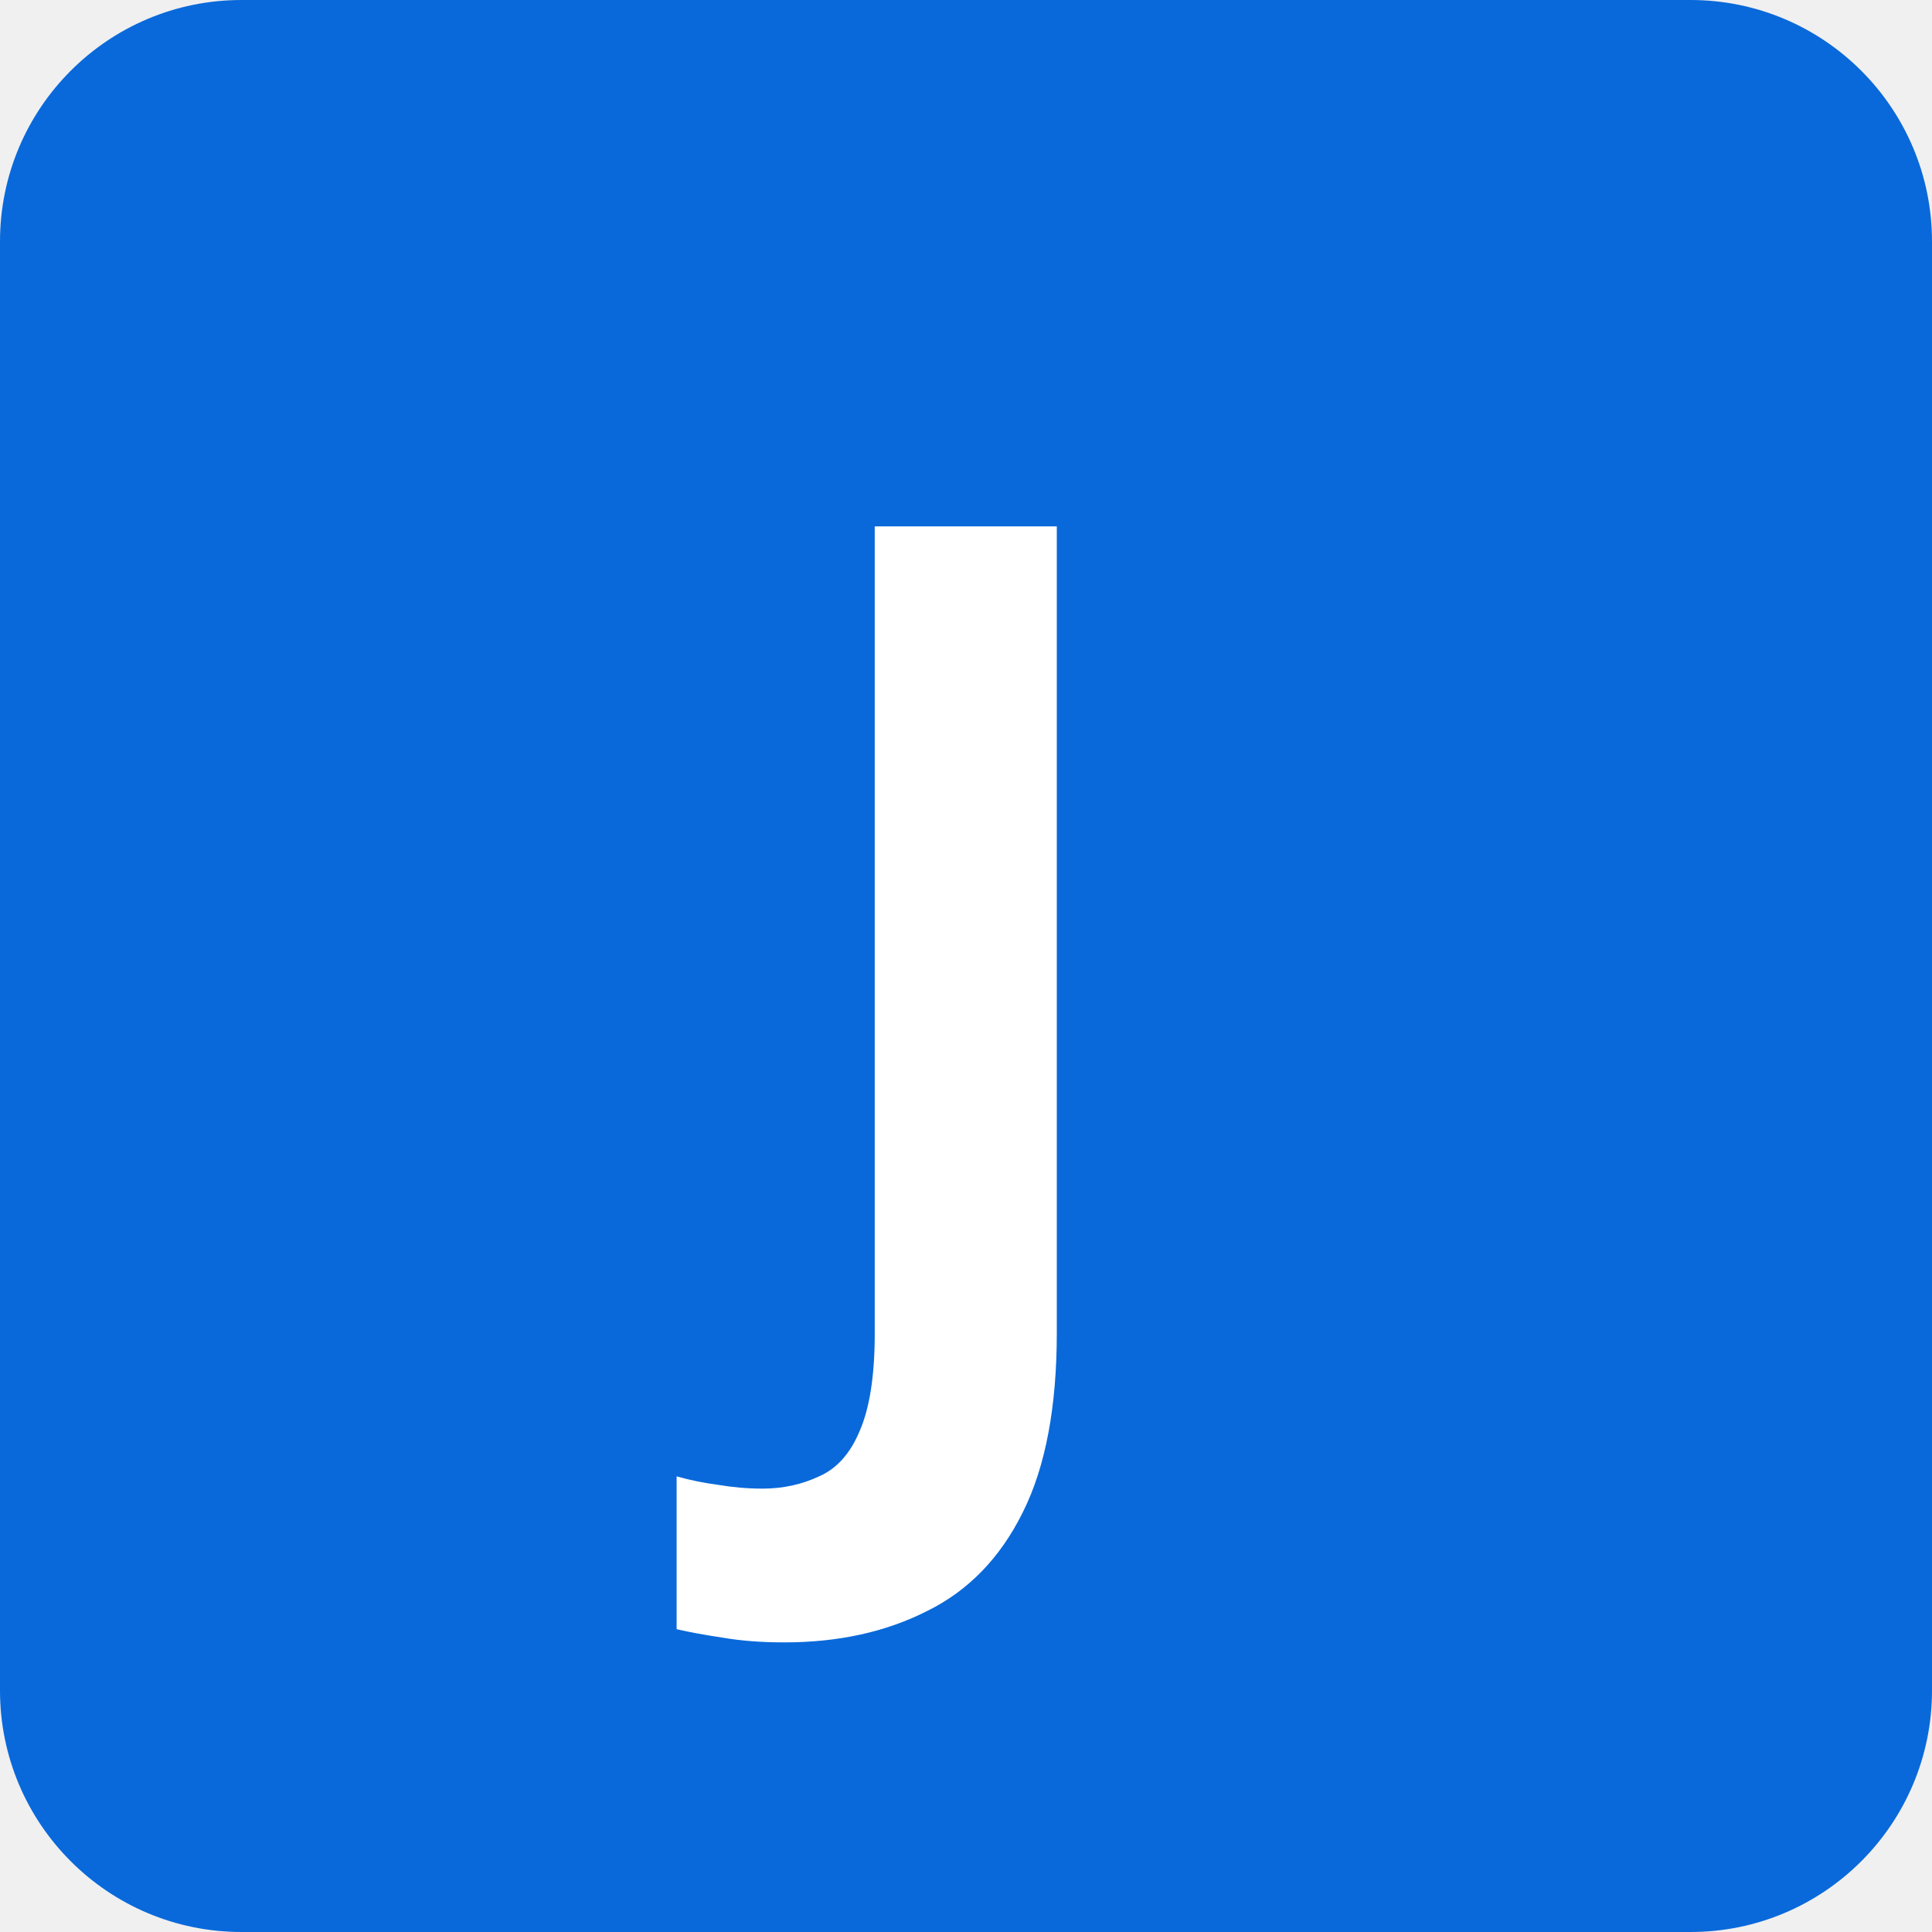
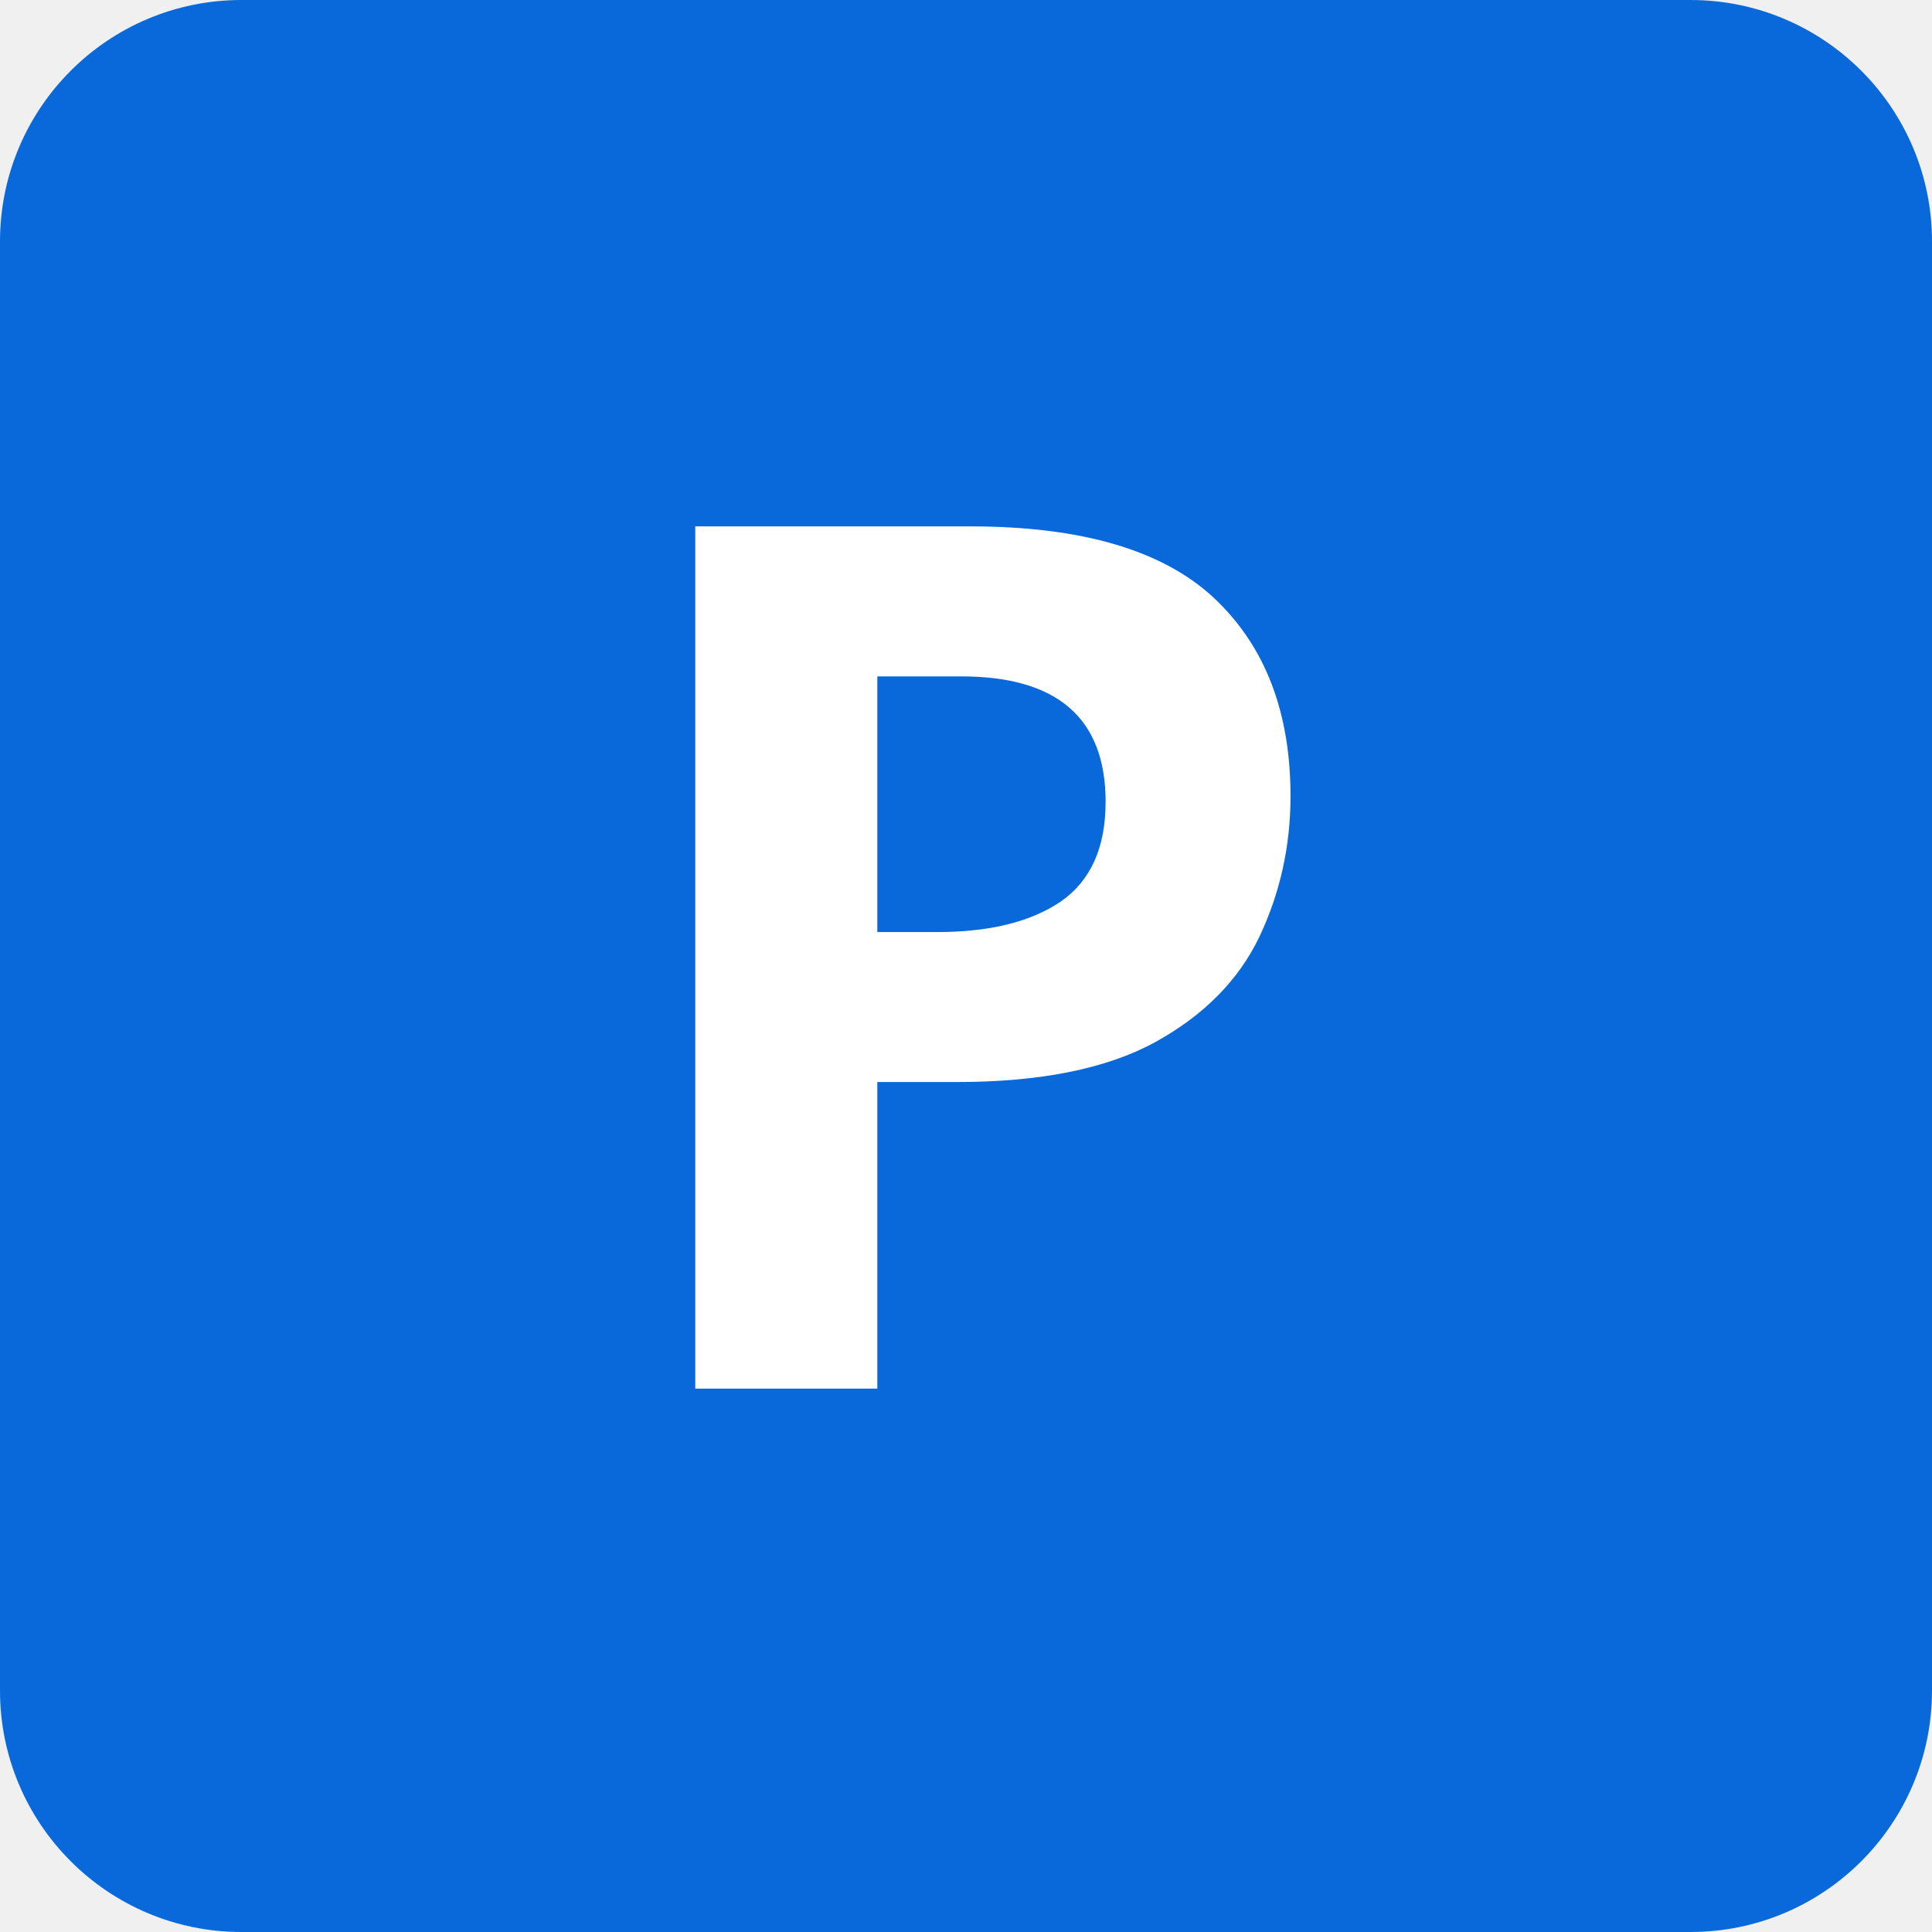
<svg xmlns="http://www.w3.org/2000/svg" viewBox="0 0 32 32">
  <rect width="32" height="32" rx="4" fill="#0969da" />
-   <text x="16" y="23" font-family="system-ui, sans-serif" font-size="20" font-weight="700" fill="white" text-anchor="middle">J</text>
+   <text x="16" y="23" font-family="system-ui, sans-serif" font-size="20" font-weight="700" fill="white" text-anchor="middle">P</text>
</svg>
